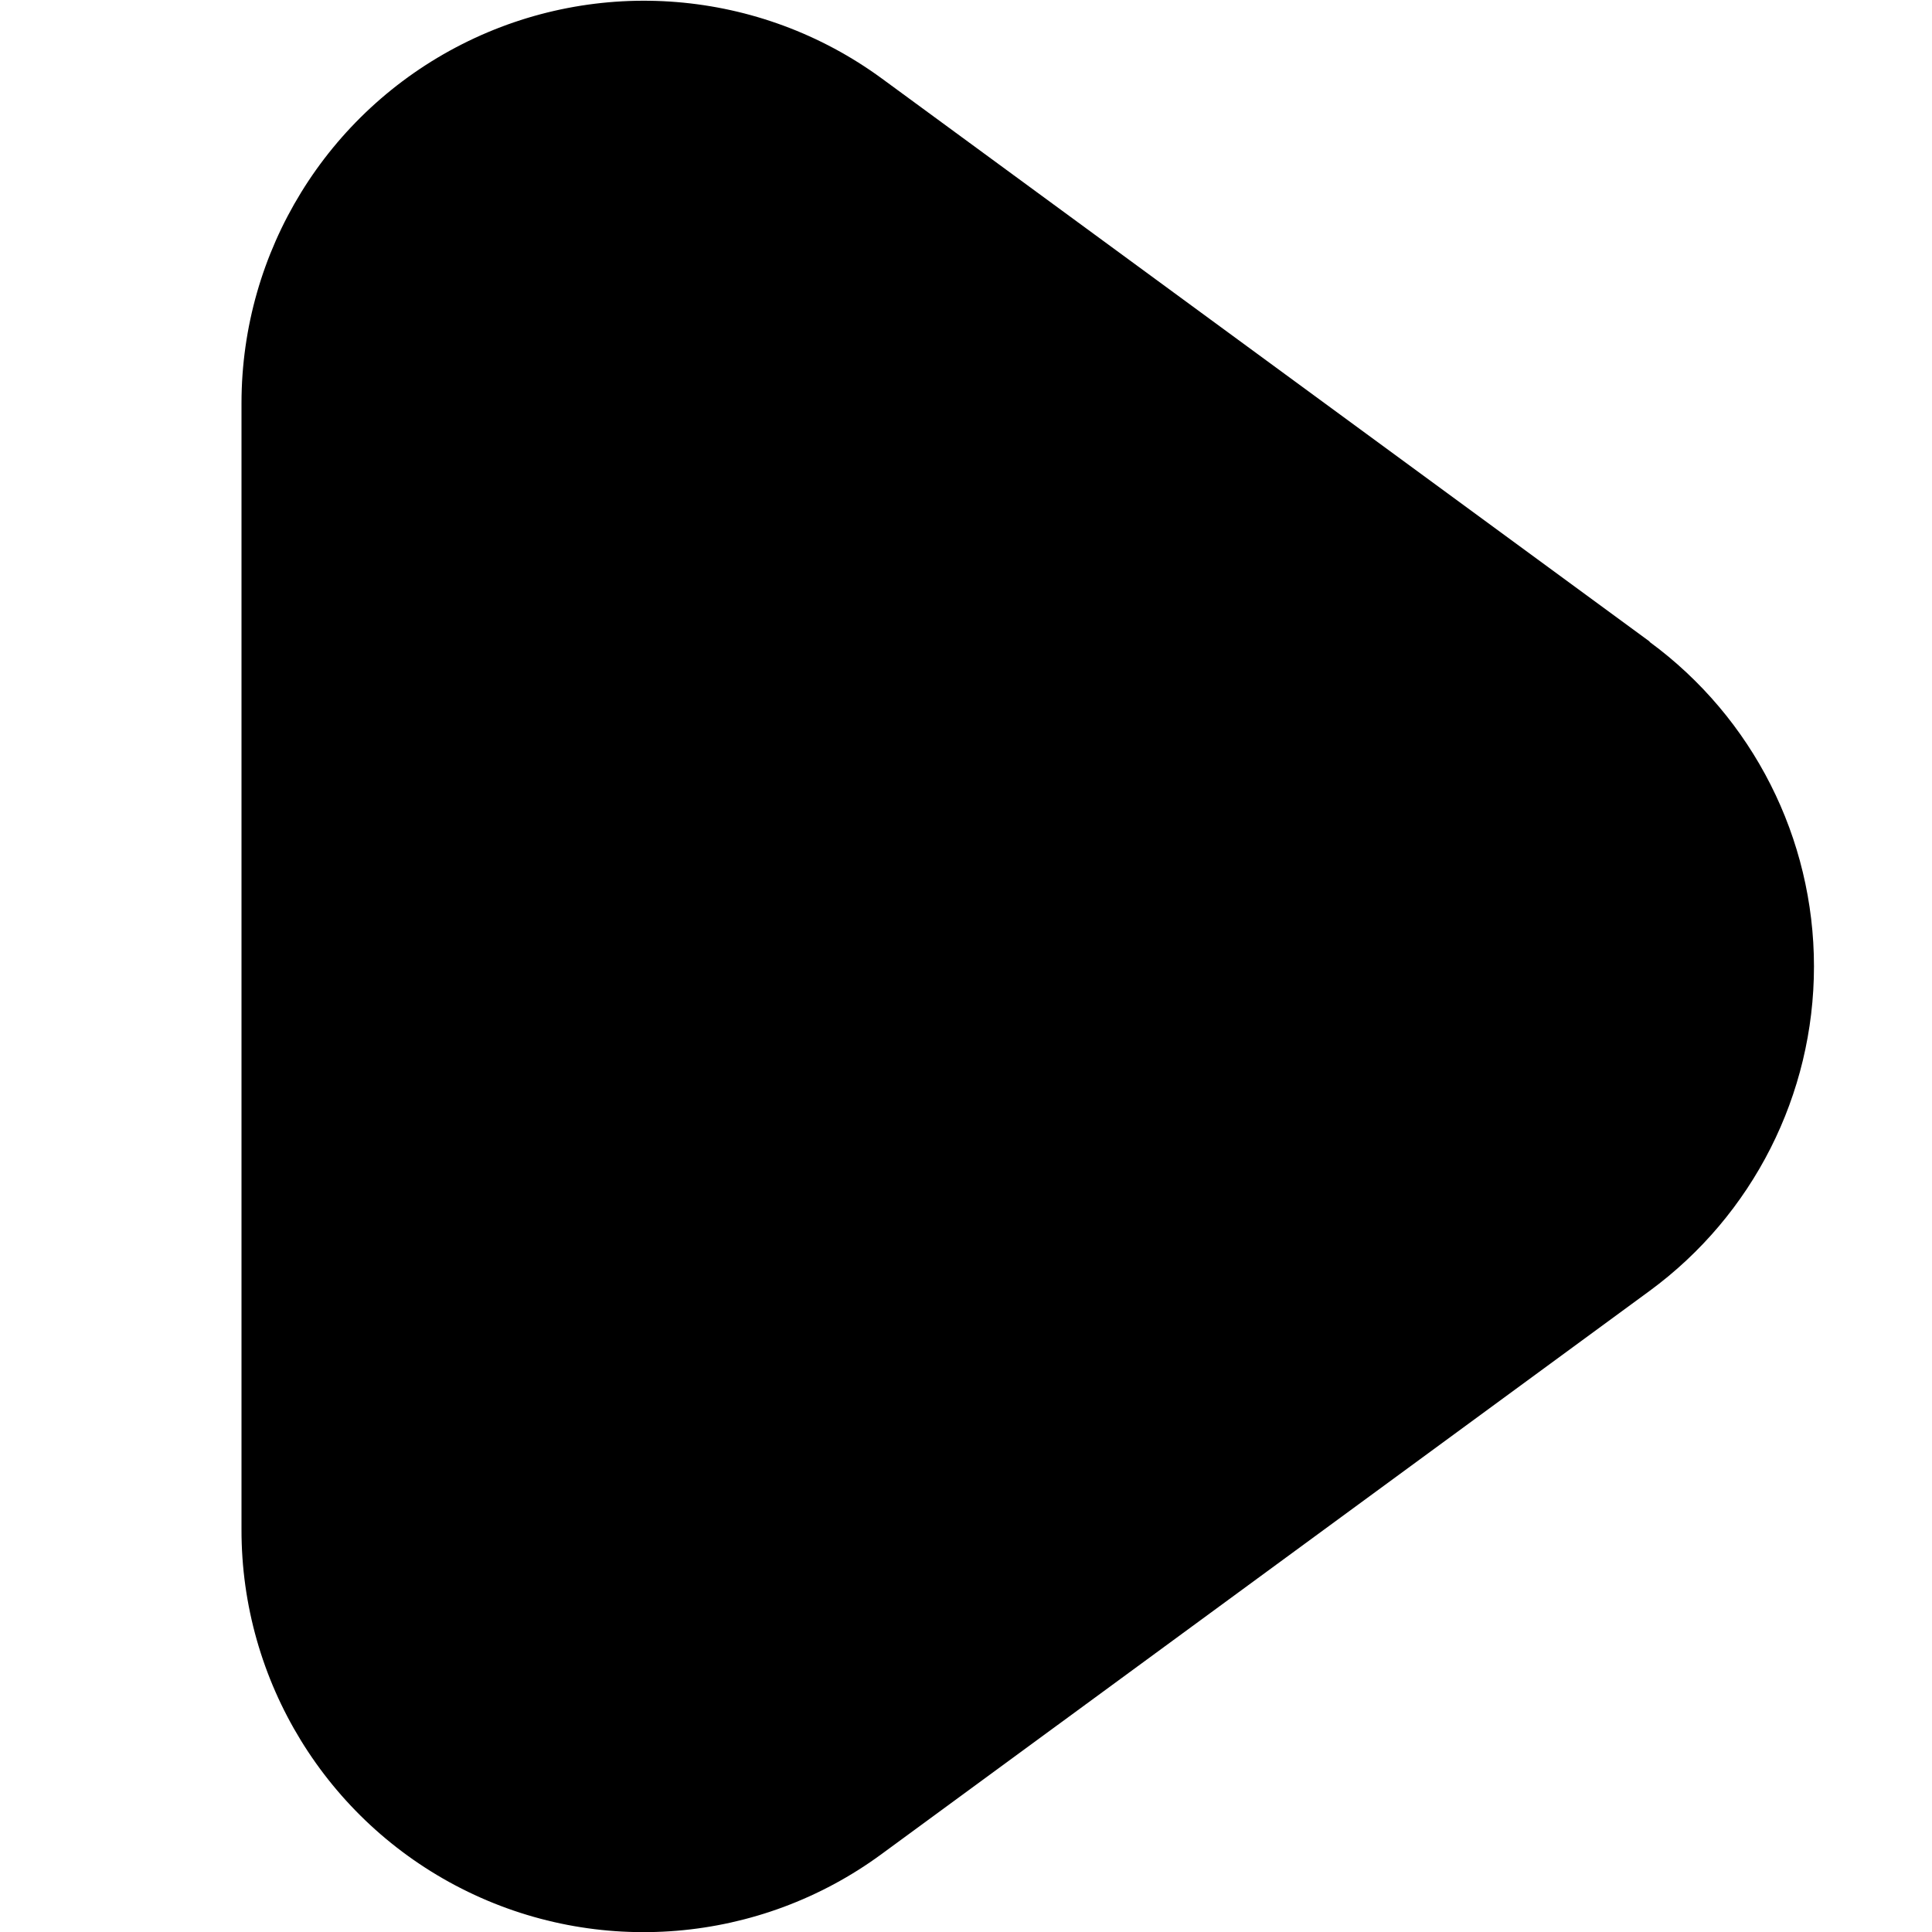
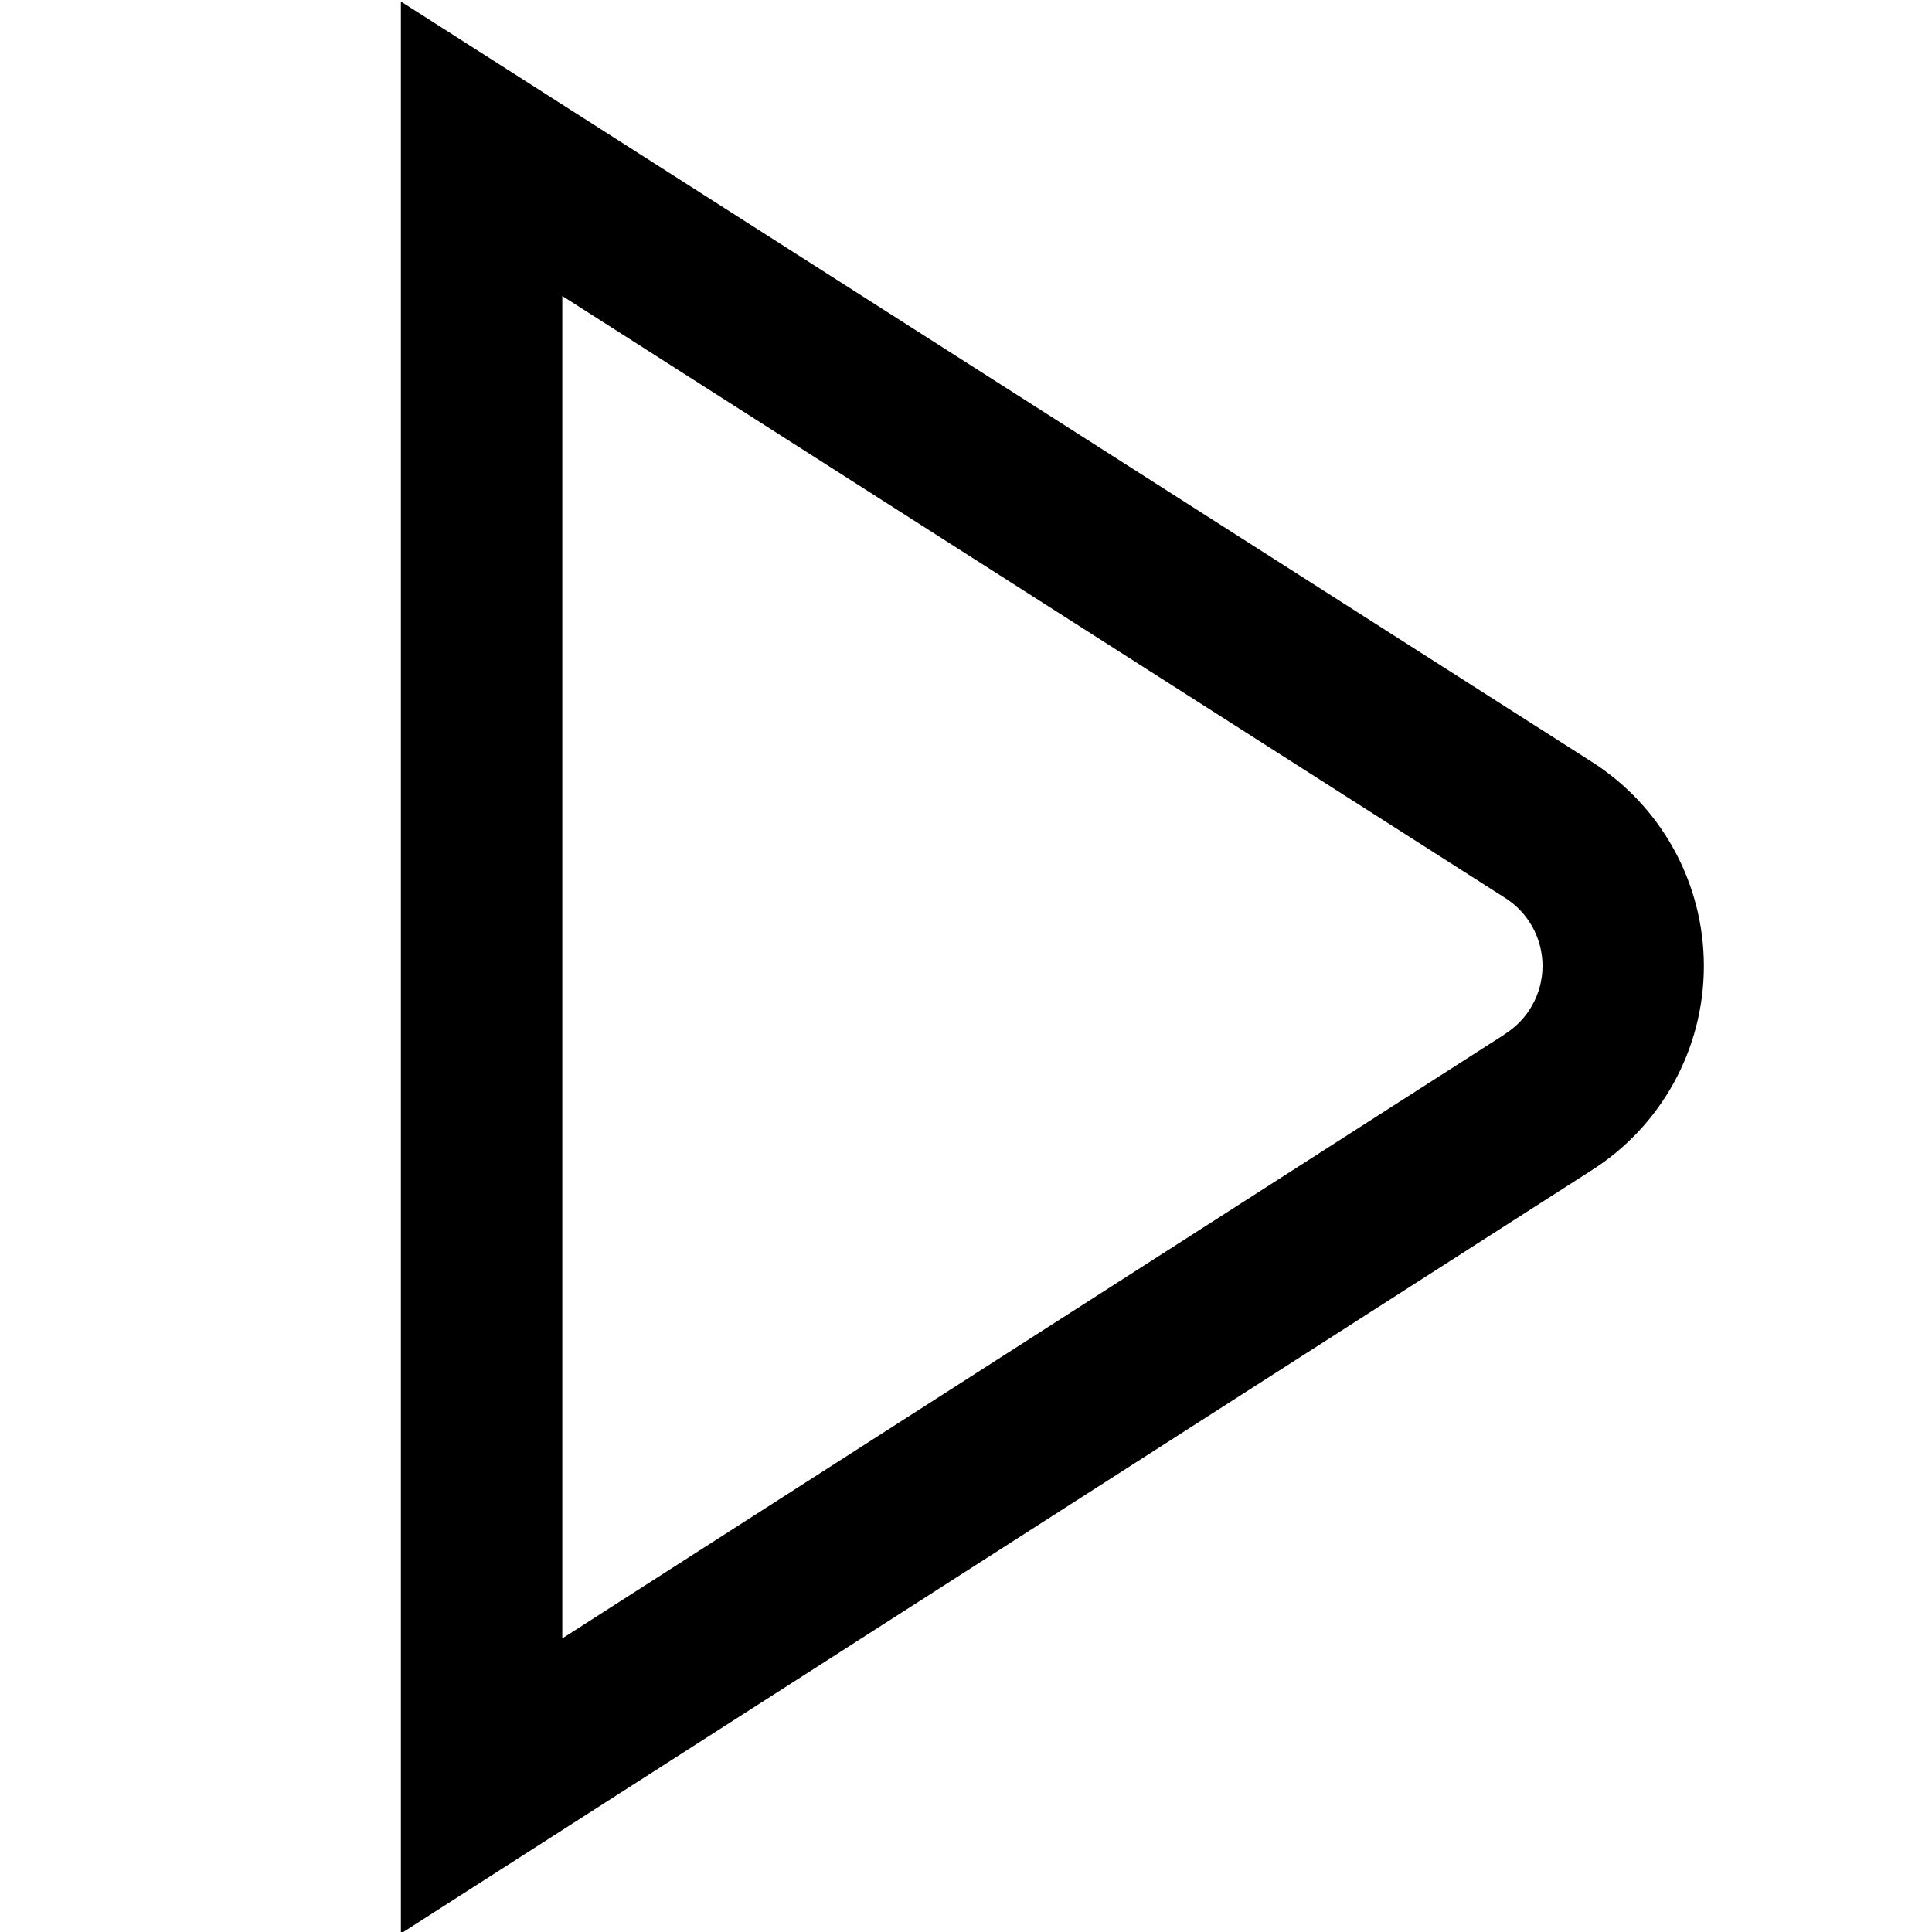
- <svg xmlns="http://www.w3.org/2000/svg" id="Filled" viewBox="0 0 24 24" width="512" height="512">
-   <path d="M20.492,7.969,10.954.975A5,5,0,0,0,3,5.005V19a4.994,4.994,0,0,0,7.954,4.03l9.538-6.994a5,5,0,0,0,0-8.062Z" />
+ <svg xmlns="http://www.w3.org/2000/svg" viewBox="0 0 24 24" width="512" height="512">
+   <g id="_01_align_center" data-name="01 align center">
+     <path d="M19.765,9.458,4.98.019v24l14.779-9.473a3.007,3.007,0,0,0,.006-5.088Zm-1.08,3.395-11.7,7.5V3.677l11.707,7.474a1,1,0,0,1-.007,1.7Z" />
+   </g>
</svg>
